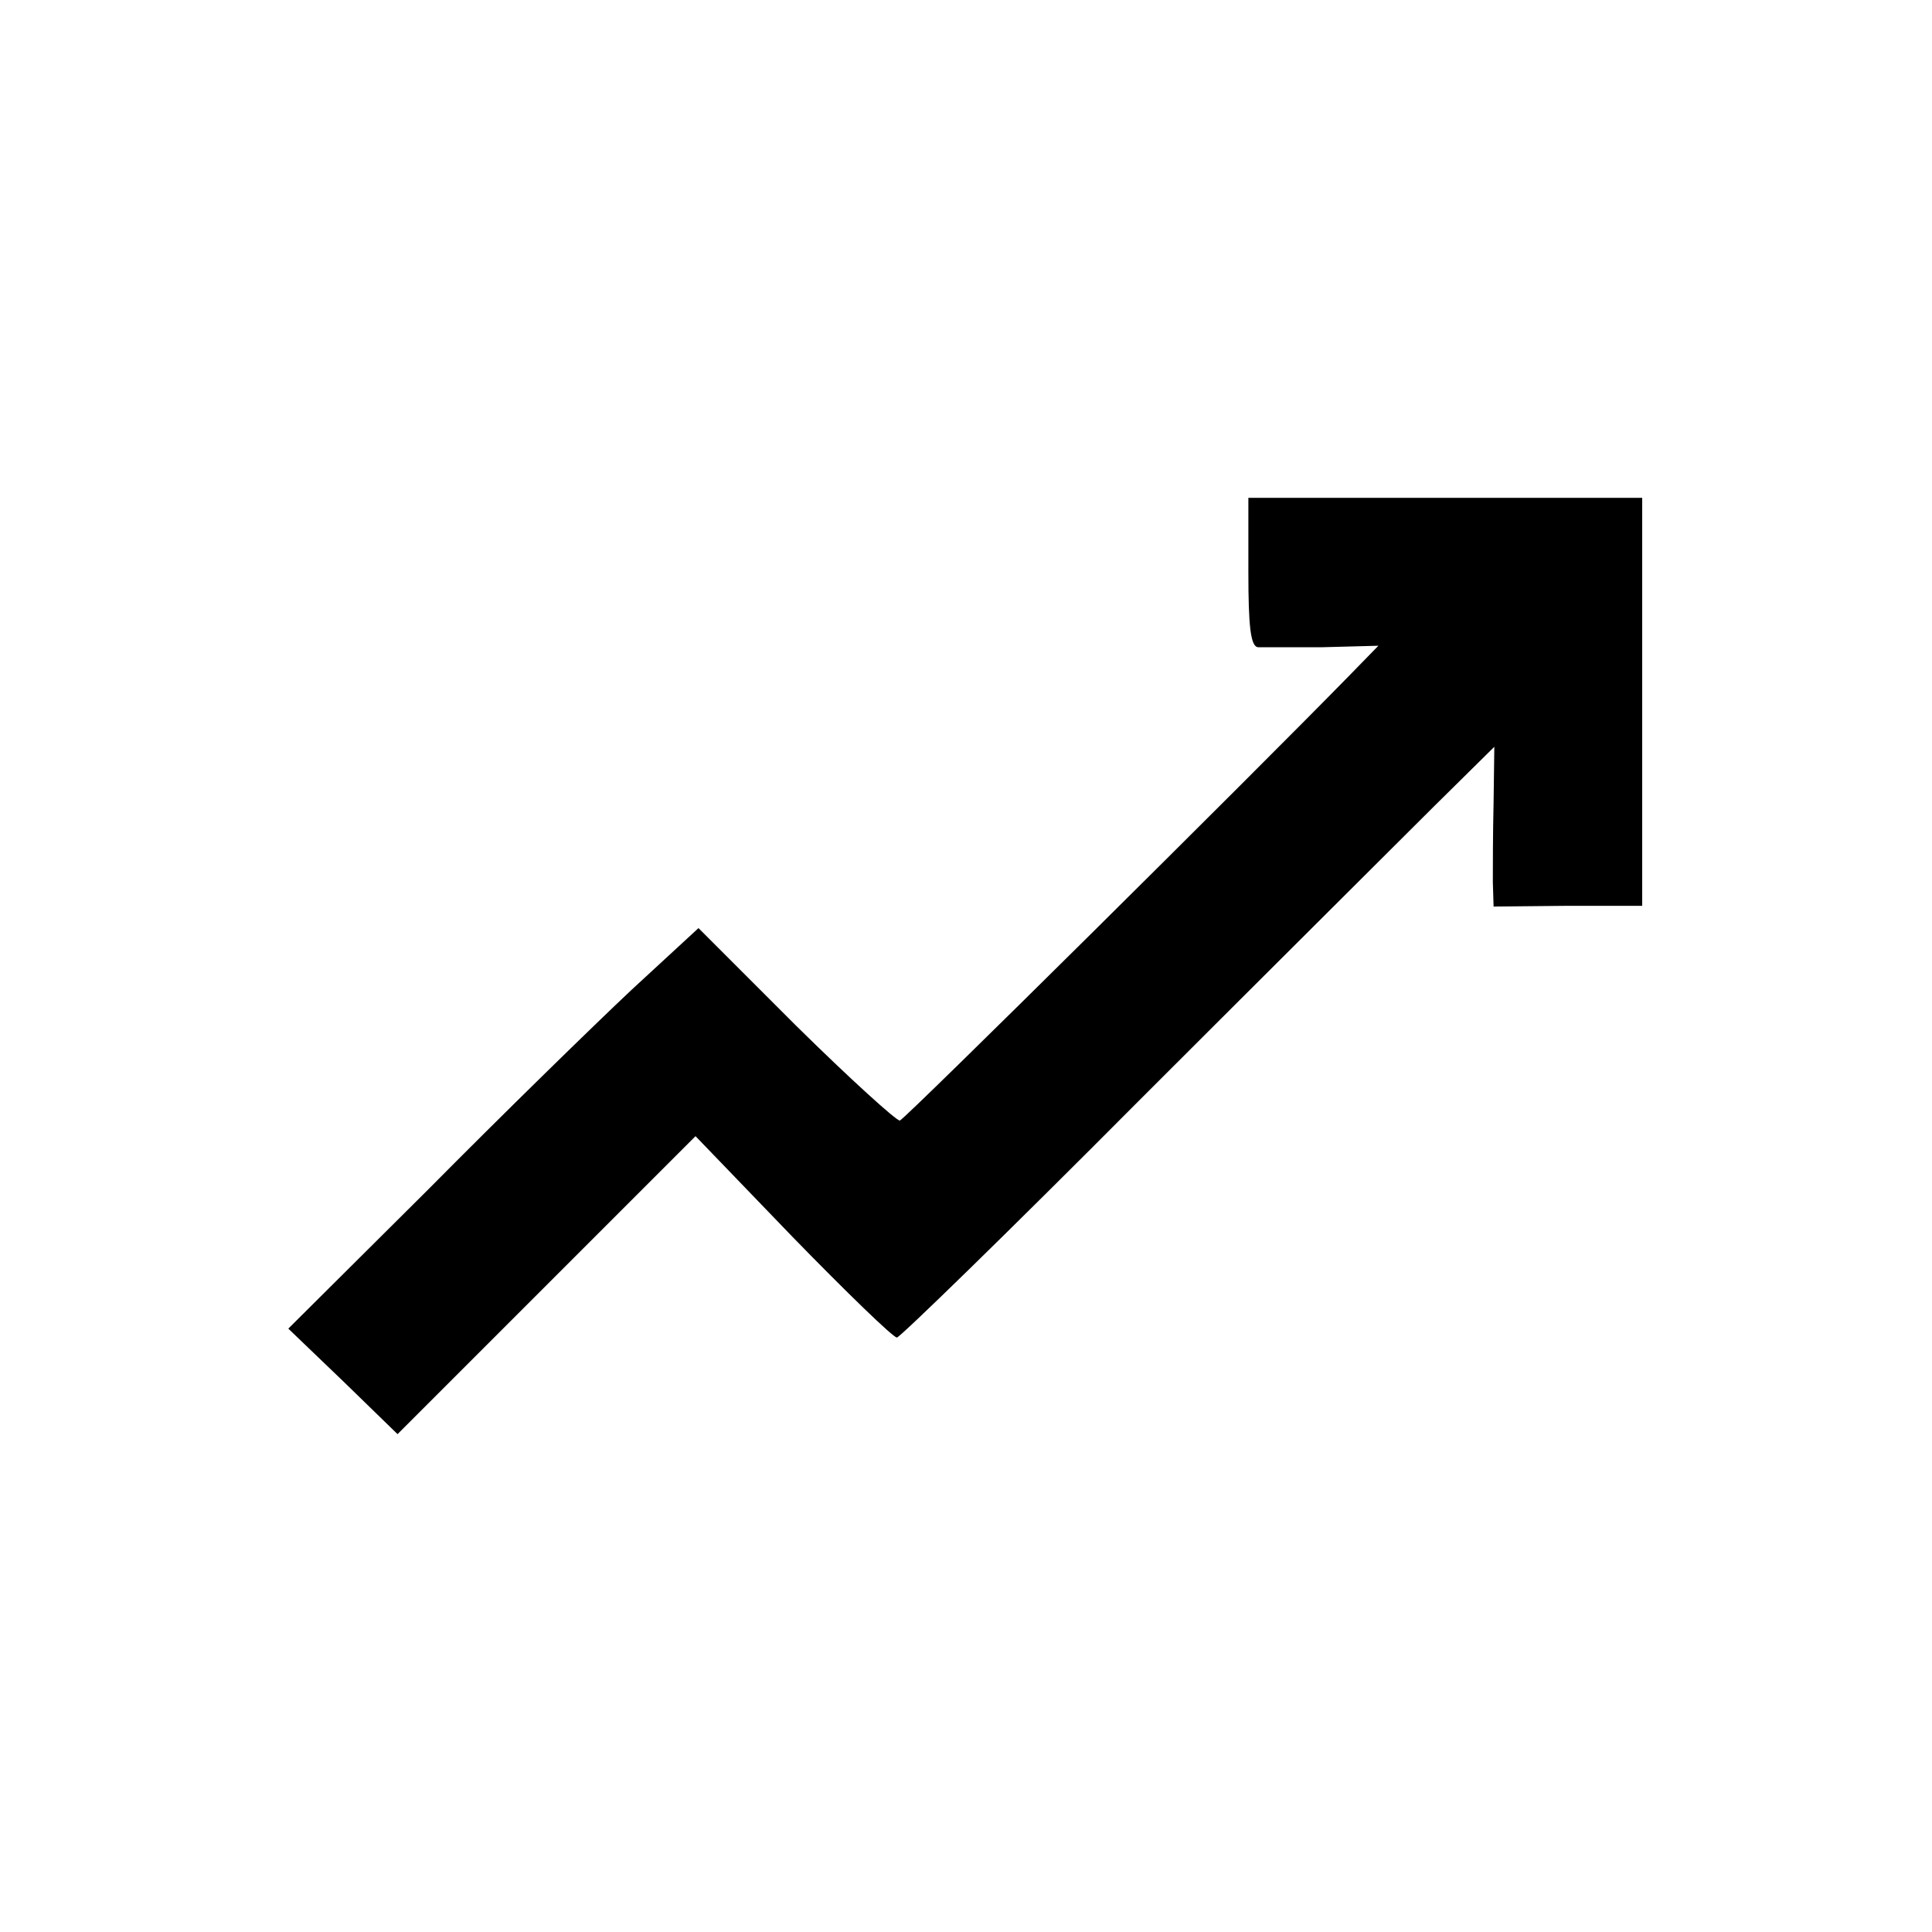
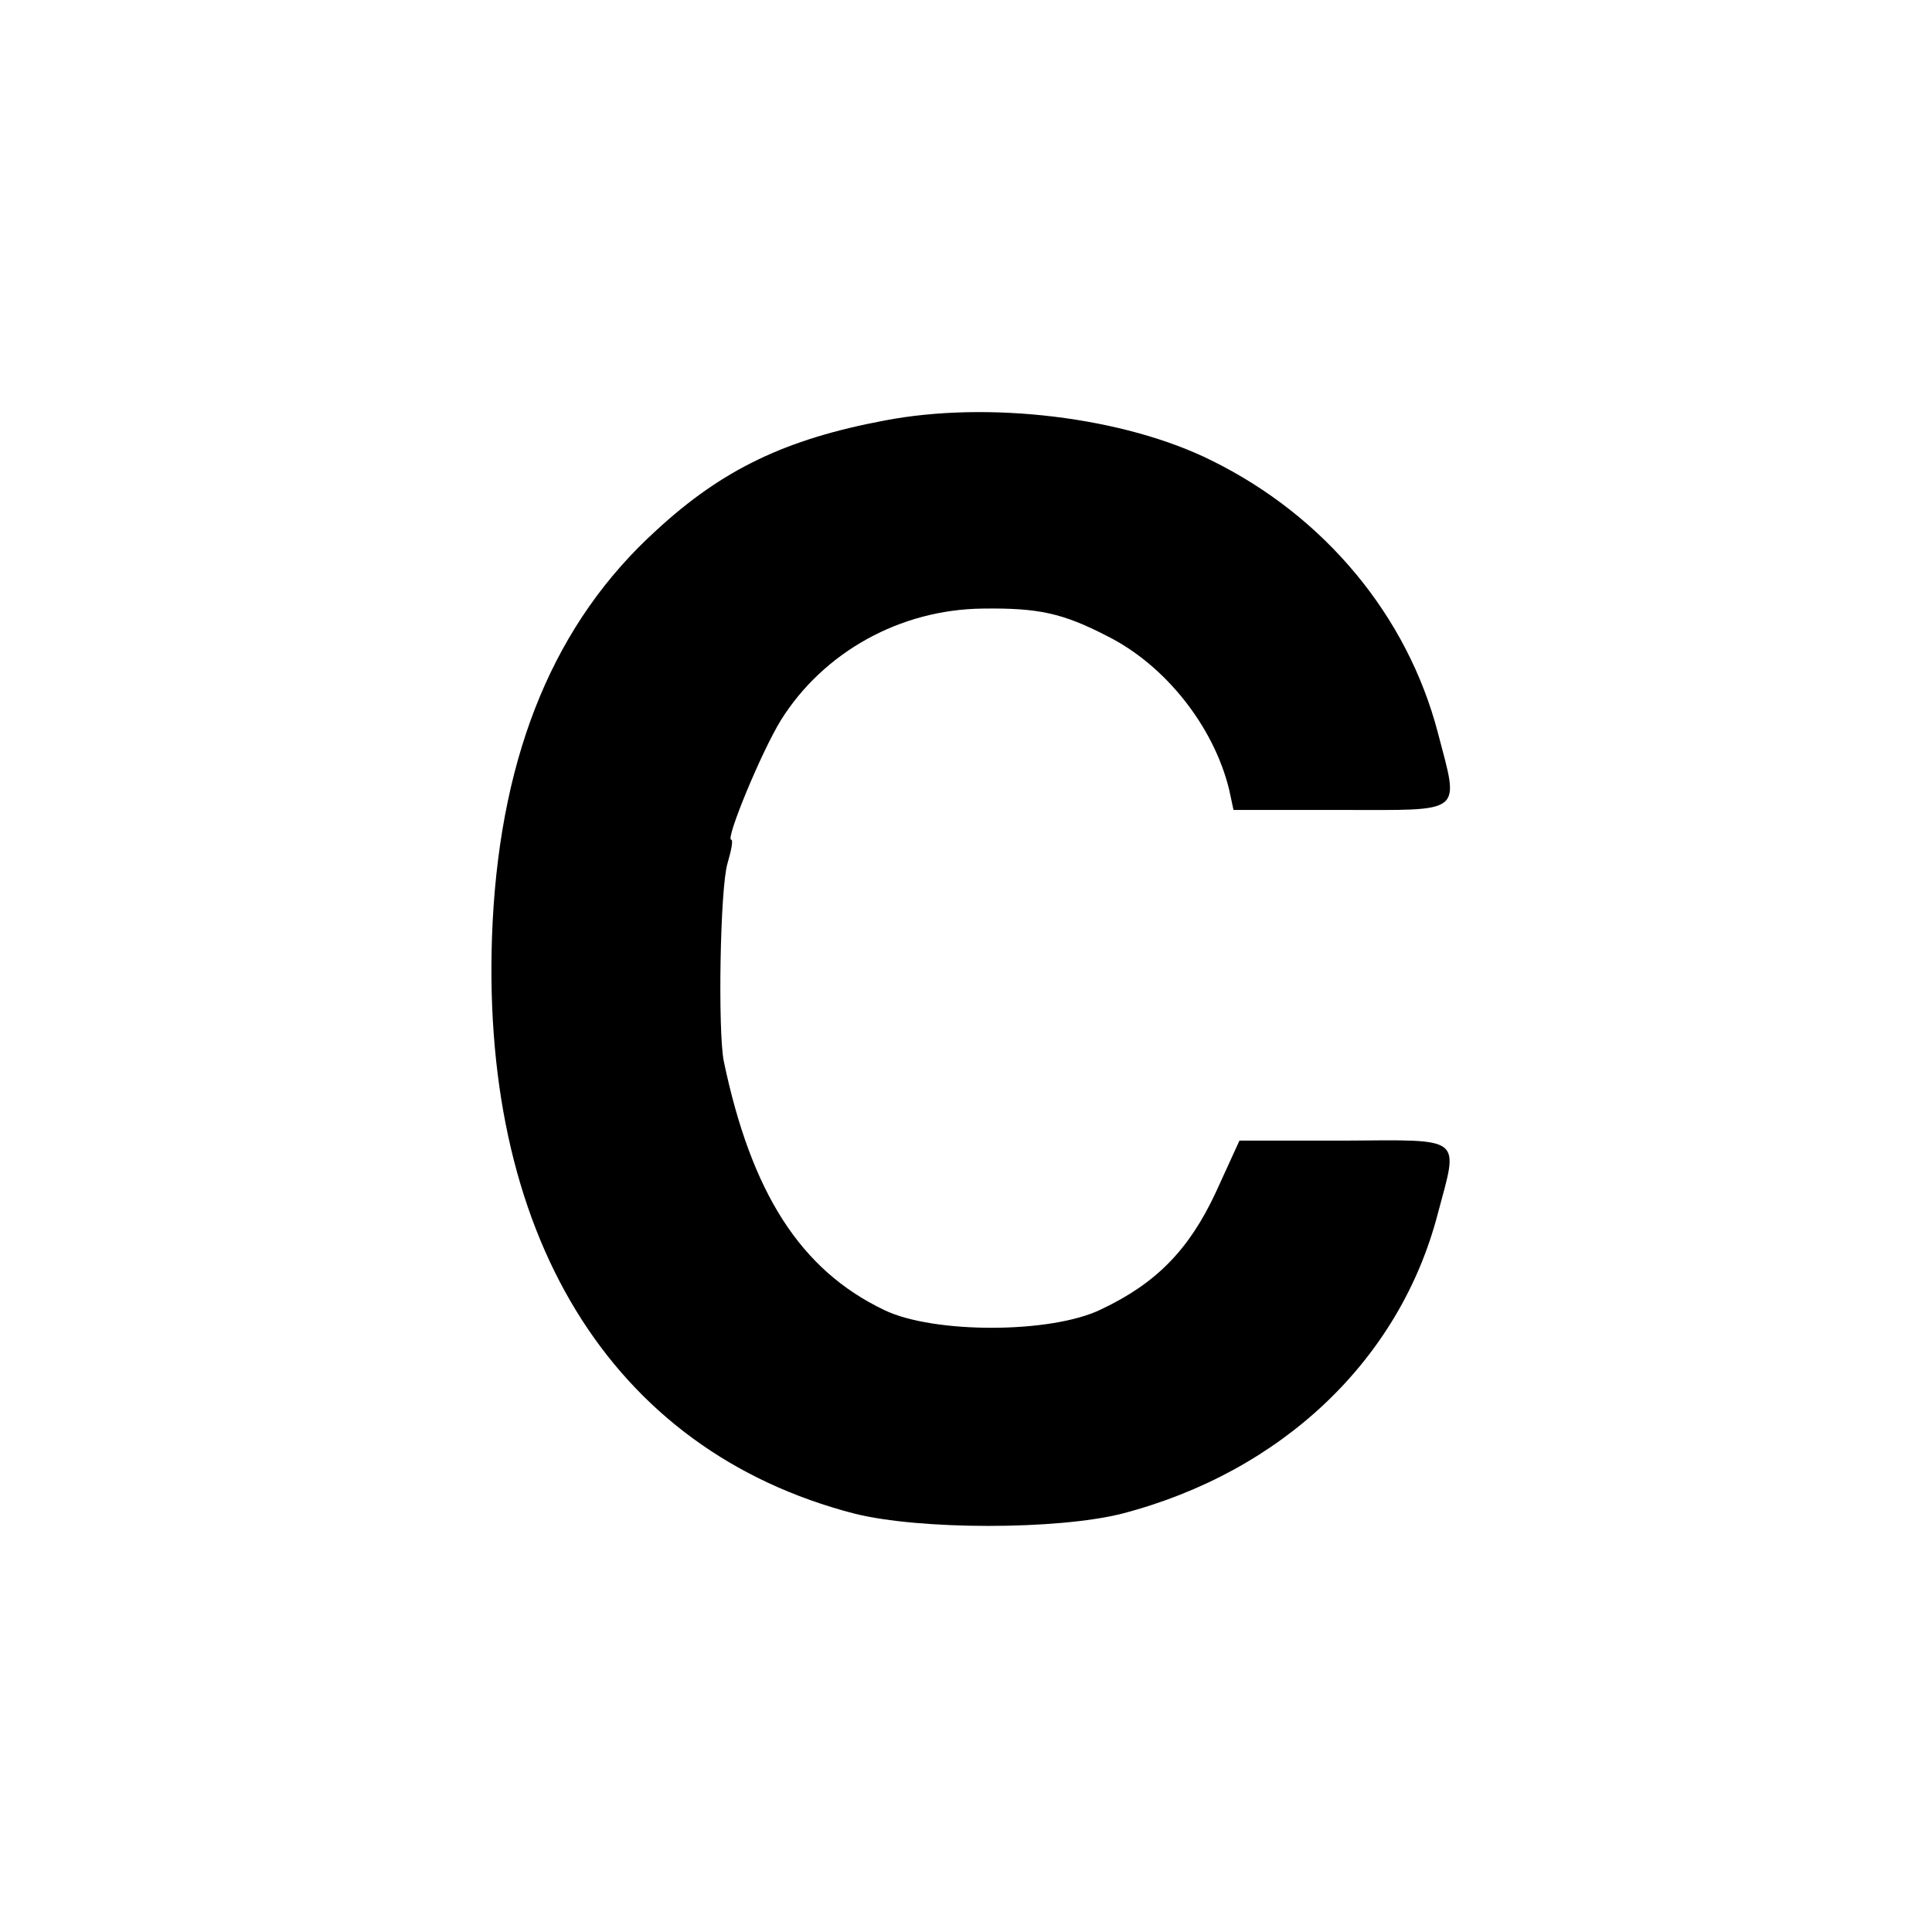
- <svg xmlns="http://www.w3.org/2000/svg" version="1.0" width="260pt" height="260pt" viewBox="0 0 260 260" preserveAspectRatio="xMidYMid meet">
-   <g transform="translate(0,260) scale(0.1,-0.1)" fill="#000000" stroke="none">
-     <path d="M1680 1830 c0 -73 3 -100 13 -101 6 0 46 0 87 0 l75 2 -40 -41 c-128 -131 -596 -595 -604 -598 -4 -1 -67 56 -140 128 l-131 131 -90 -83 c-49 -46 -173 -167 -275 -270 l-187 -186 74 -71 73 -71 200 200 201 201 131 -136 c72 -74 135 -135 140 -135 4 0 151 143 325 318 174 174 354 353 398 397 l81 80 -1 -75 c-1 -41 -1 -90 -1 -107 l1 -33 100 1 100 0 0 275 0 274 -265 0 -265 0 0 -100z" />
-   </g>
+ <svg xmlns="http://www.w3.org/2000/svg" version="1" width="346.667" height="346.667" viewBox="0 0 260 260">
+   <path d="M119 56.6c-13.3 2.5-21.8 6.6-30.6 14.7-13.7 12.4-20.9 29.8-22.1 52.7-2.1 41.9 15.8 71.2 48.7 79.7 8.8 2.2 27.3 2.2 36 0 21.5-5.6 37.4-20.7 42.5-40.4 2.8-10.5 3.6-9.9-12.6-9.8h-14.1l-3.2 7c-3.6 7.7-8 12.2-15.4 15.7-6.7 3.3-22.6 3.3-29.2.1-11.3-5.4-17.9-15.8-21.6-33.5-.8-4.1-.5-23.2.5-26.6.5-1.7.8-3.2.5-3.2-.8 0 4-11.7 6.7-16.1 5.7-9.1 16-14.9 27.2-15 7.4-.1 10.7.6 16.7 3.7 7.8 3.9 14.3 12.1 16.4 20.6l.6 2.8h14.5c16.7 0 15.9.7 13-10.4-4.1-15.7-15.2-29.1-30.4-36.6-11.8-5.9-30.1-8.1-44.1-5.4z" />
</svg>
